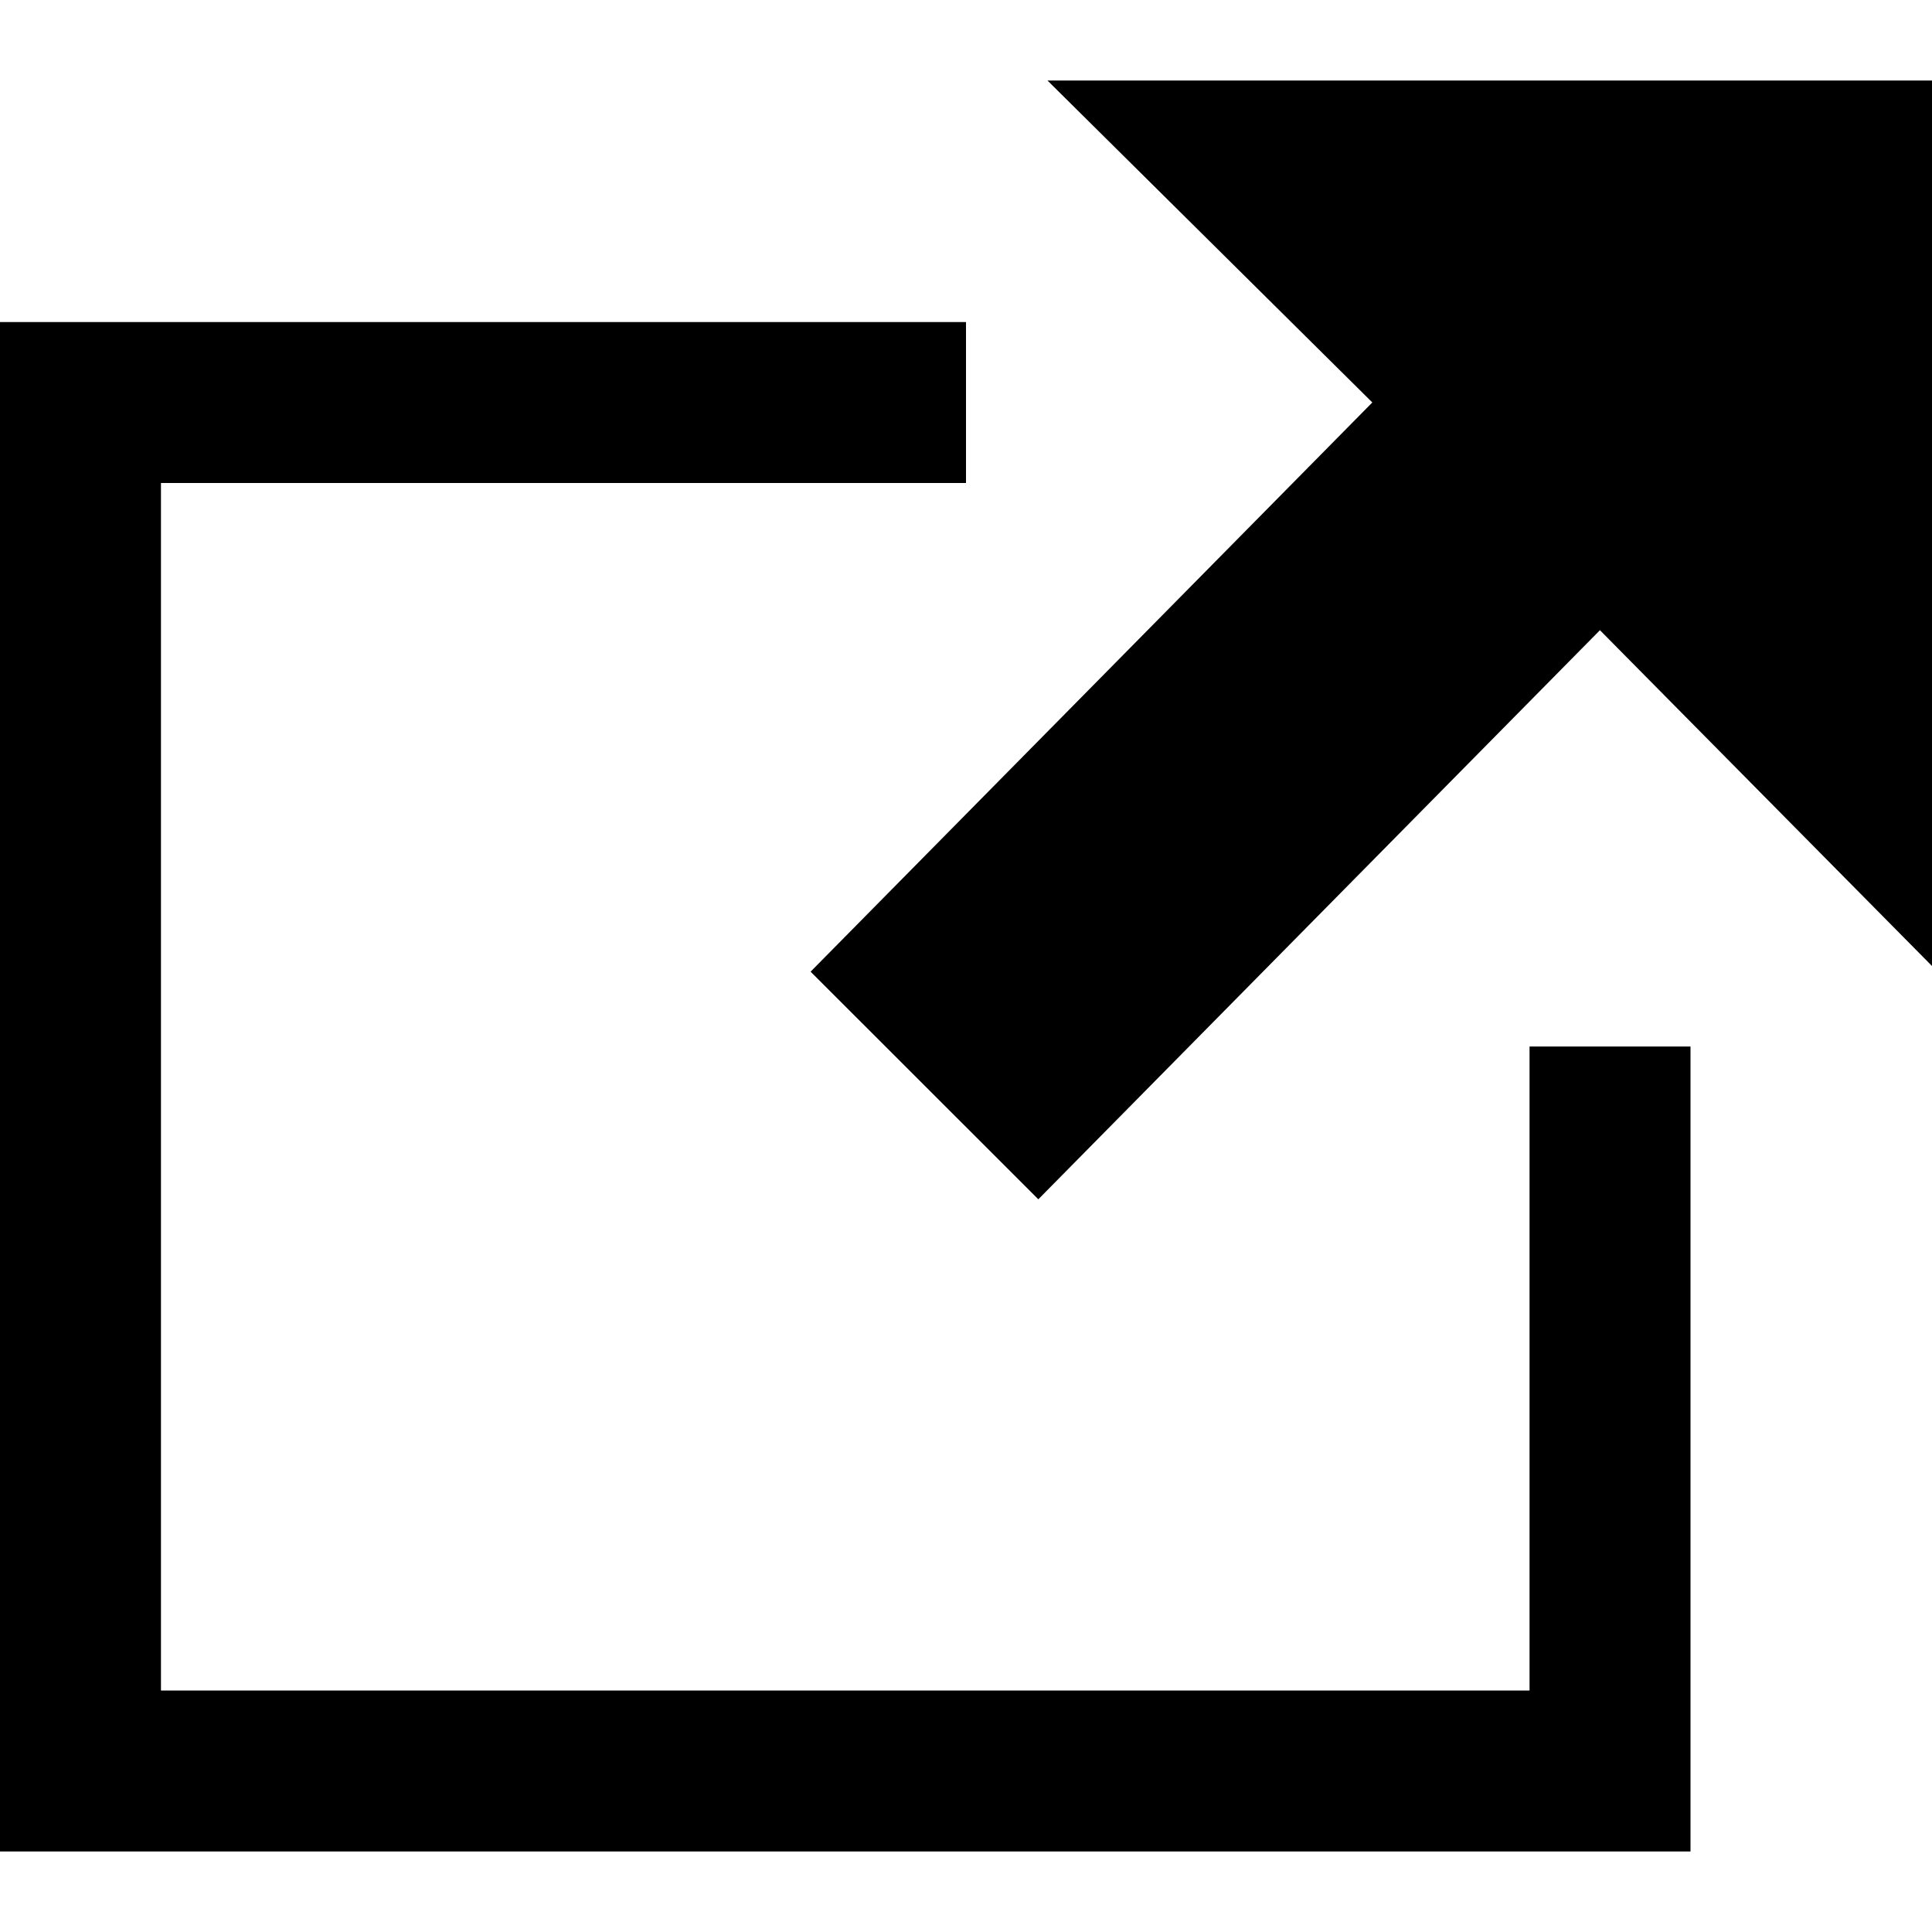
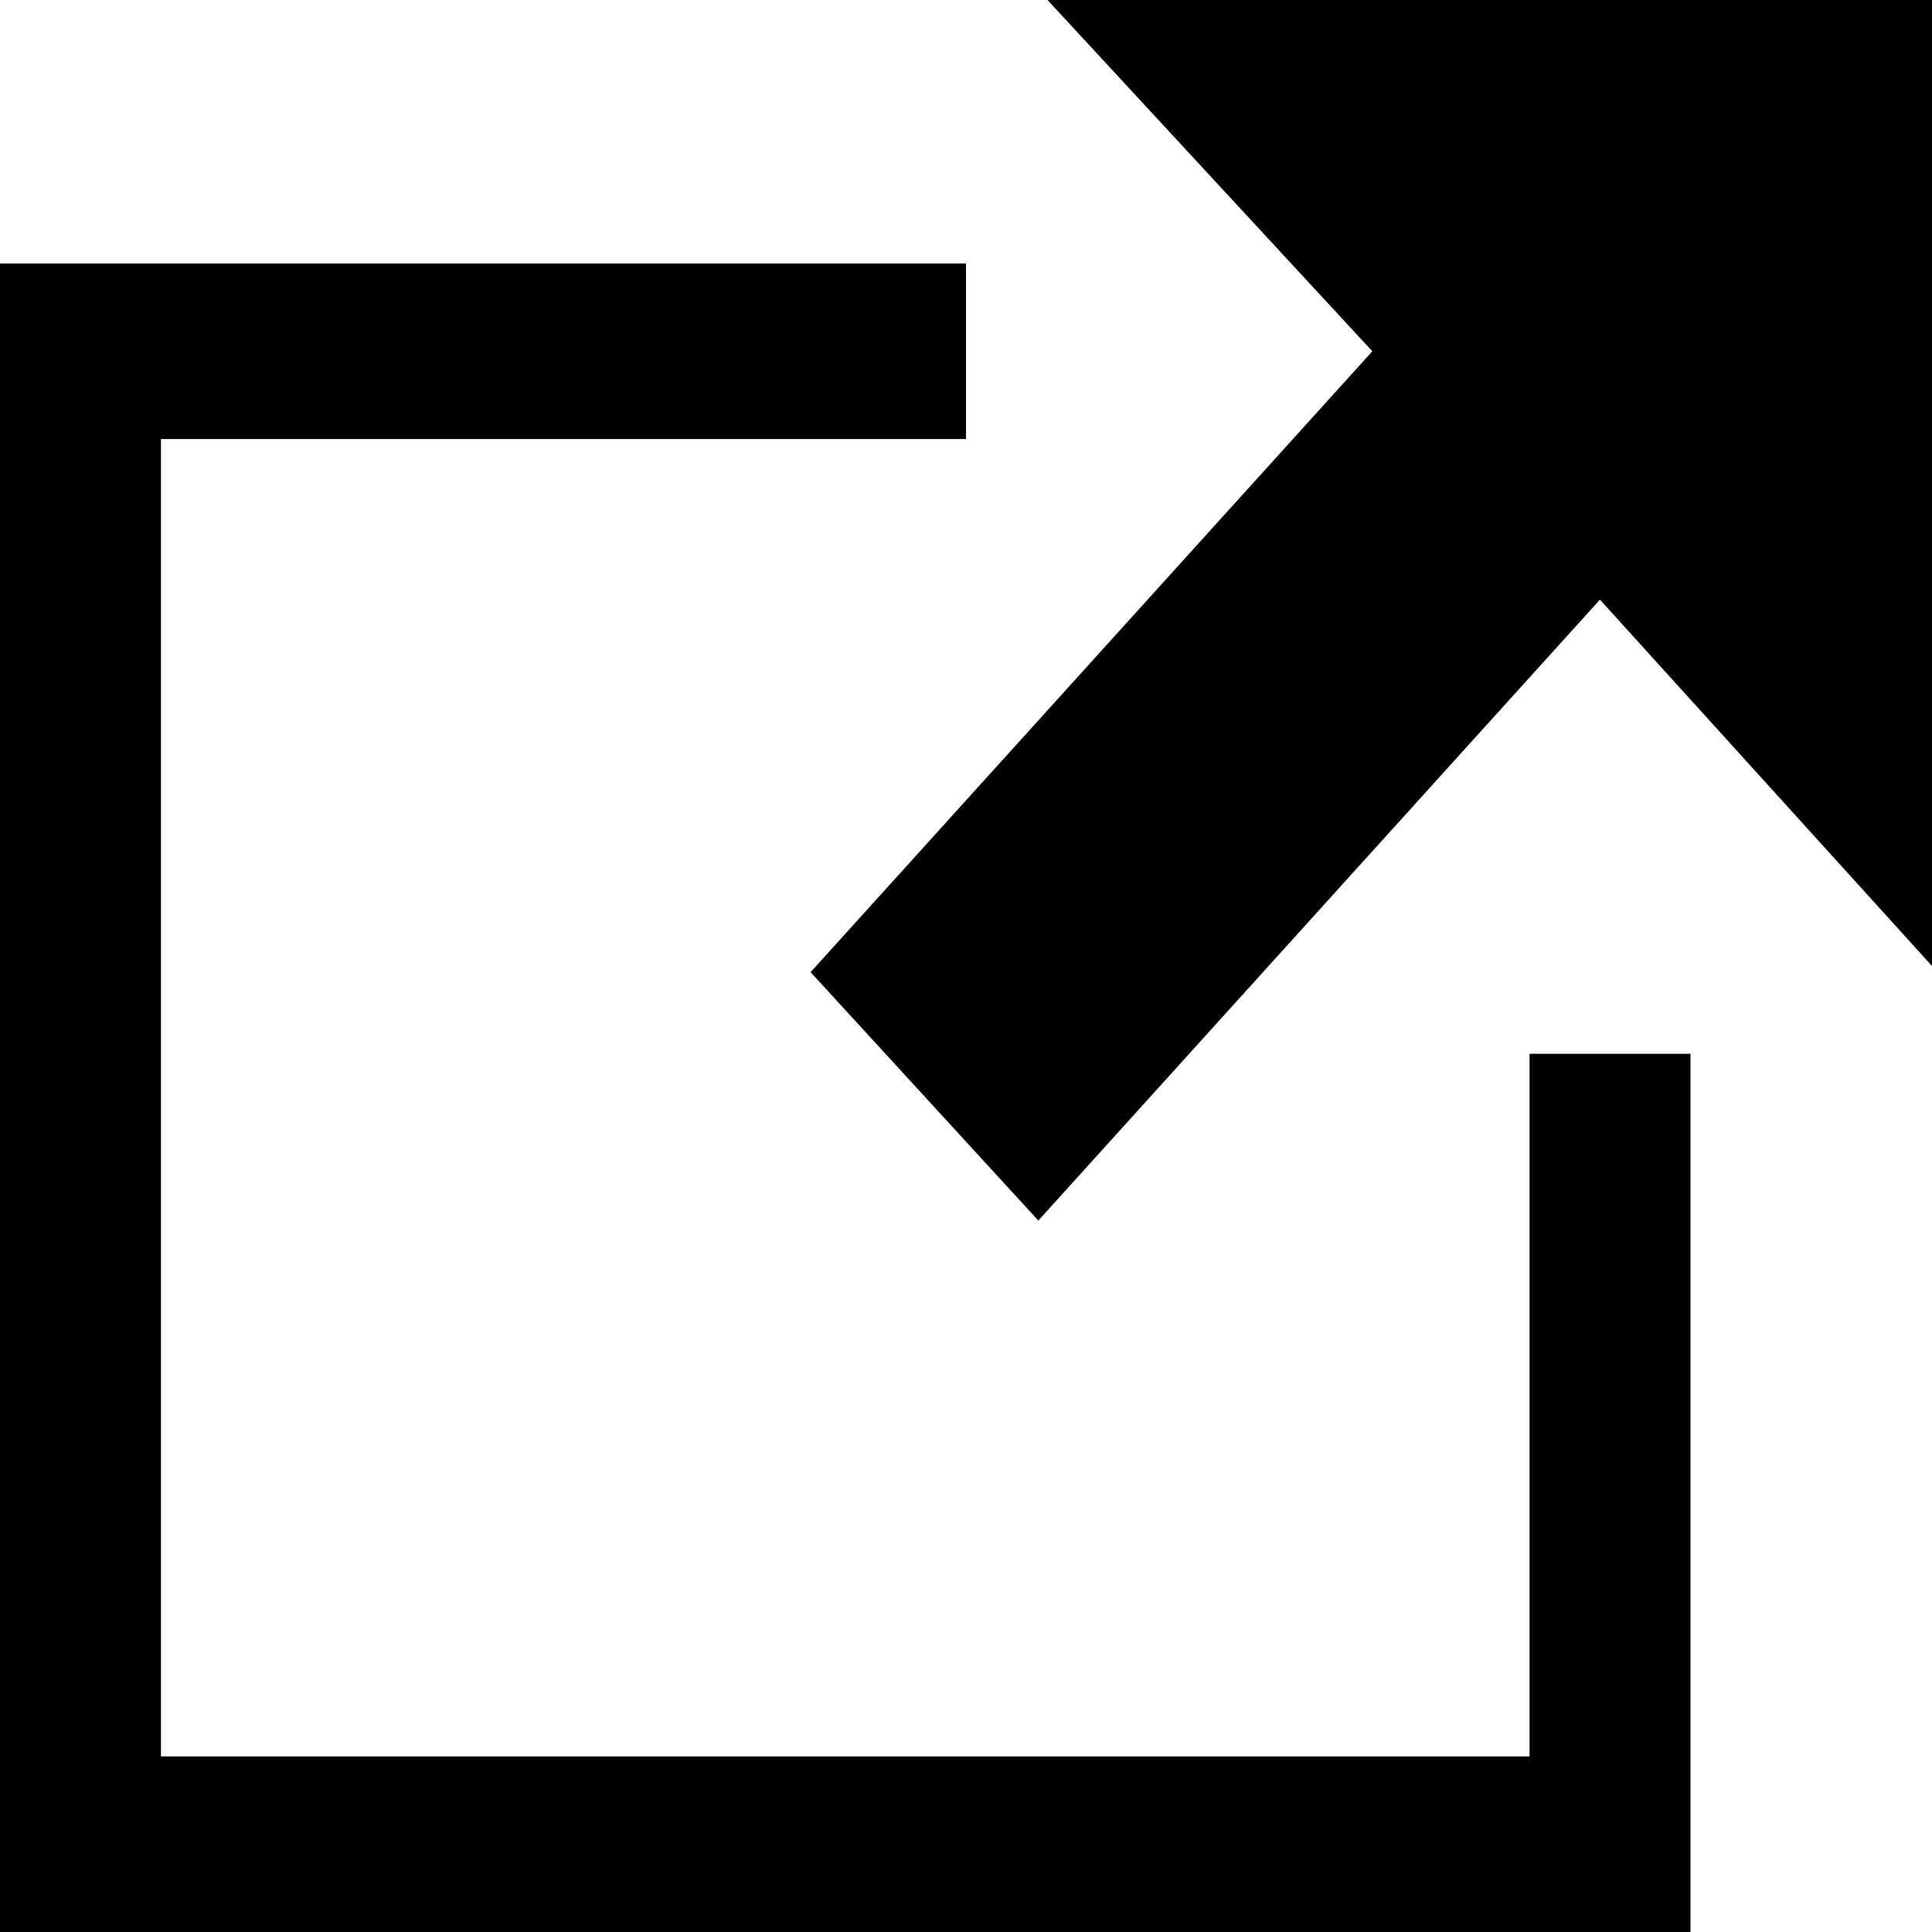
- <svg xmlns="http://www.w3.org/2000/svg" viewBox="0 0 16 16" fill="none">
+ <svg xmlns="http://www.w3.org/2000/svg" preserveAspectRatio="none" viewBox="0 0 16 16" fill="none">
  <g clip-path="url(#clip0_147_895)">
-     <path d="M14 8.667V15.333H0V2.667H8V4H1.333V14H12.667V8.667H14ZM16 0.667H8.675L11.365 3.333L6.713 8.047L8.599 9.932L13.25 5.219L16 8V0.667Z" fill="currentColor" />
+     <path d="M14 8.727V16H0V2.182H8V3.636H1.333V14.546H12.667V8.727H14ZM16 0H8.675L11.365 2.909L6.713 8.051L8.599 10.108L13.25 4.966L16 8V0Z" fill="currentColor" />
  </g>
  <defs>
    <clipPath id="clip0_147_895">
-       <rect width="16" height="16" fill="currentColor" />
+       <rect width="16" height="16" fill="none" />
    </clipPath>
  </defs>
</svg>
